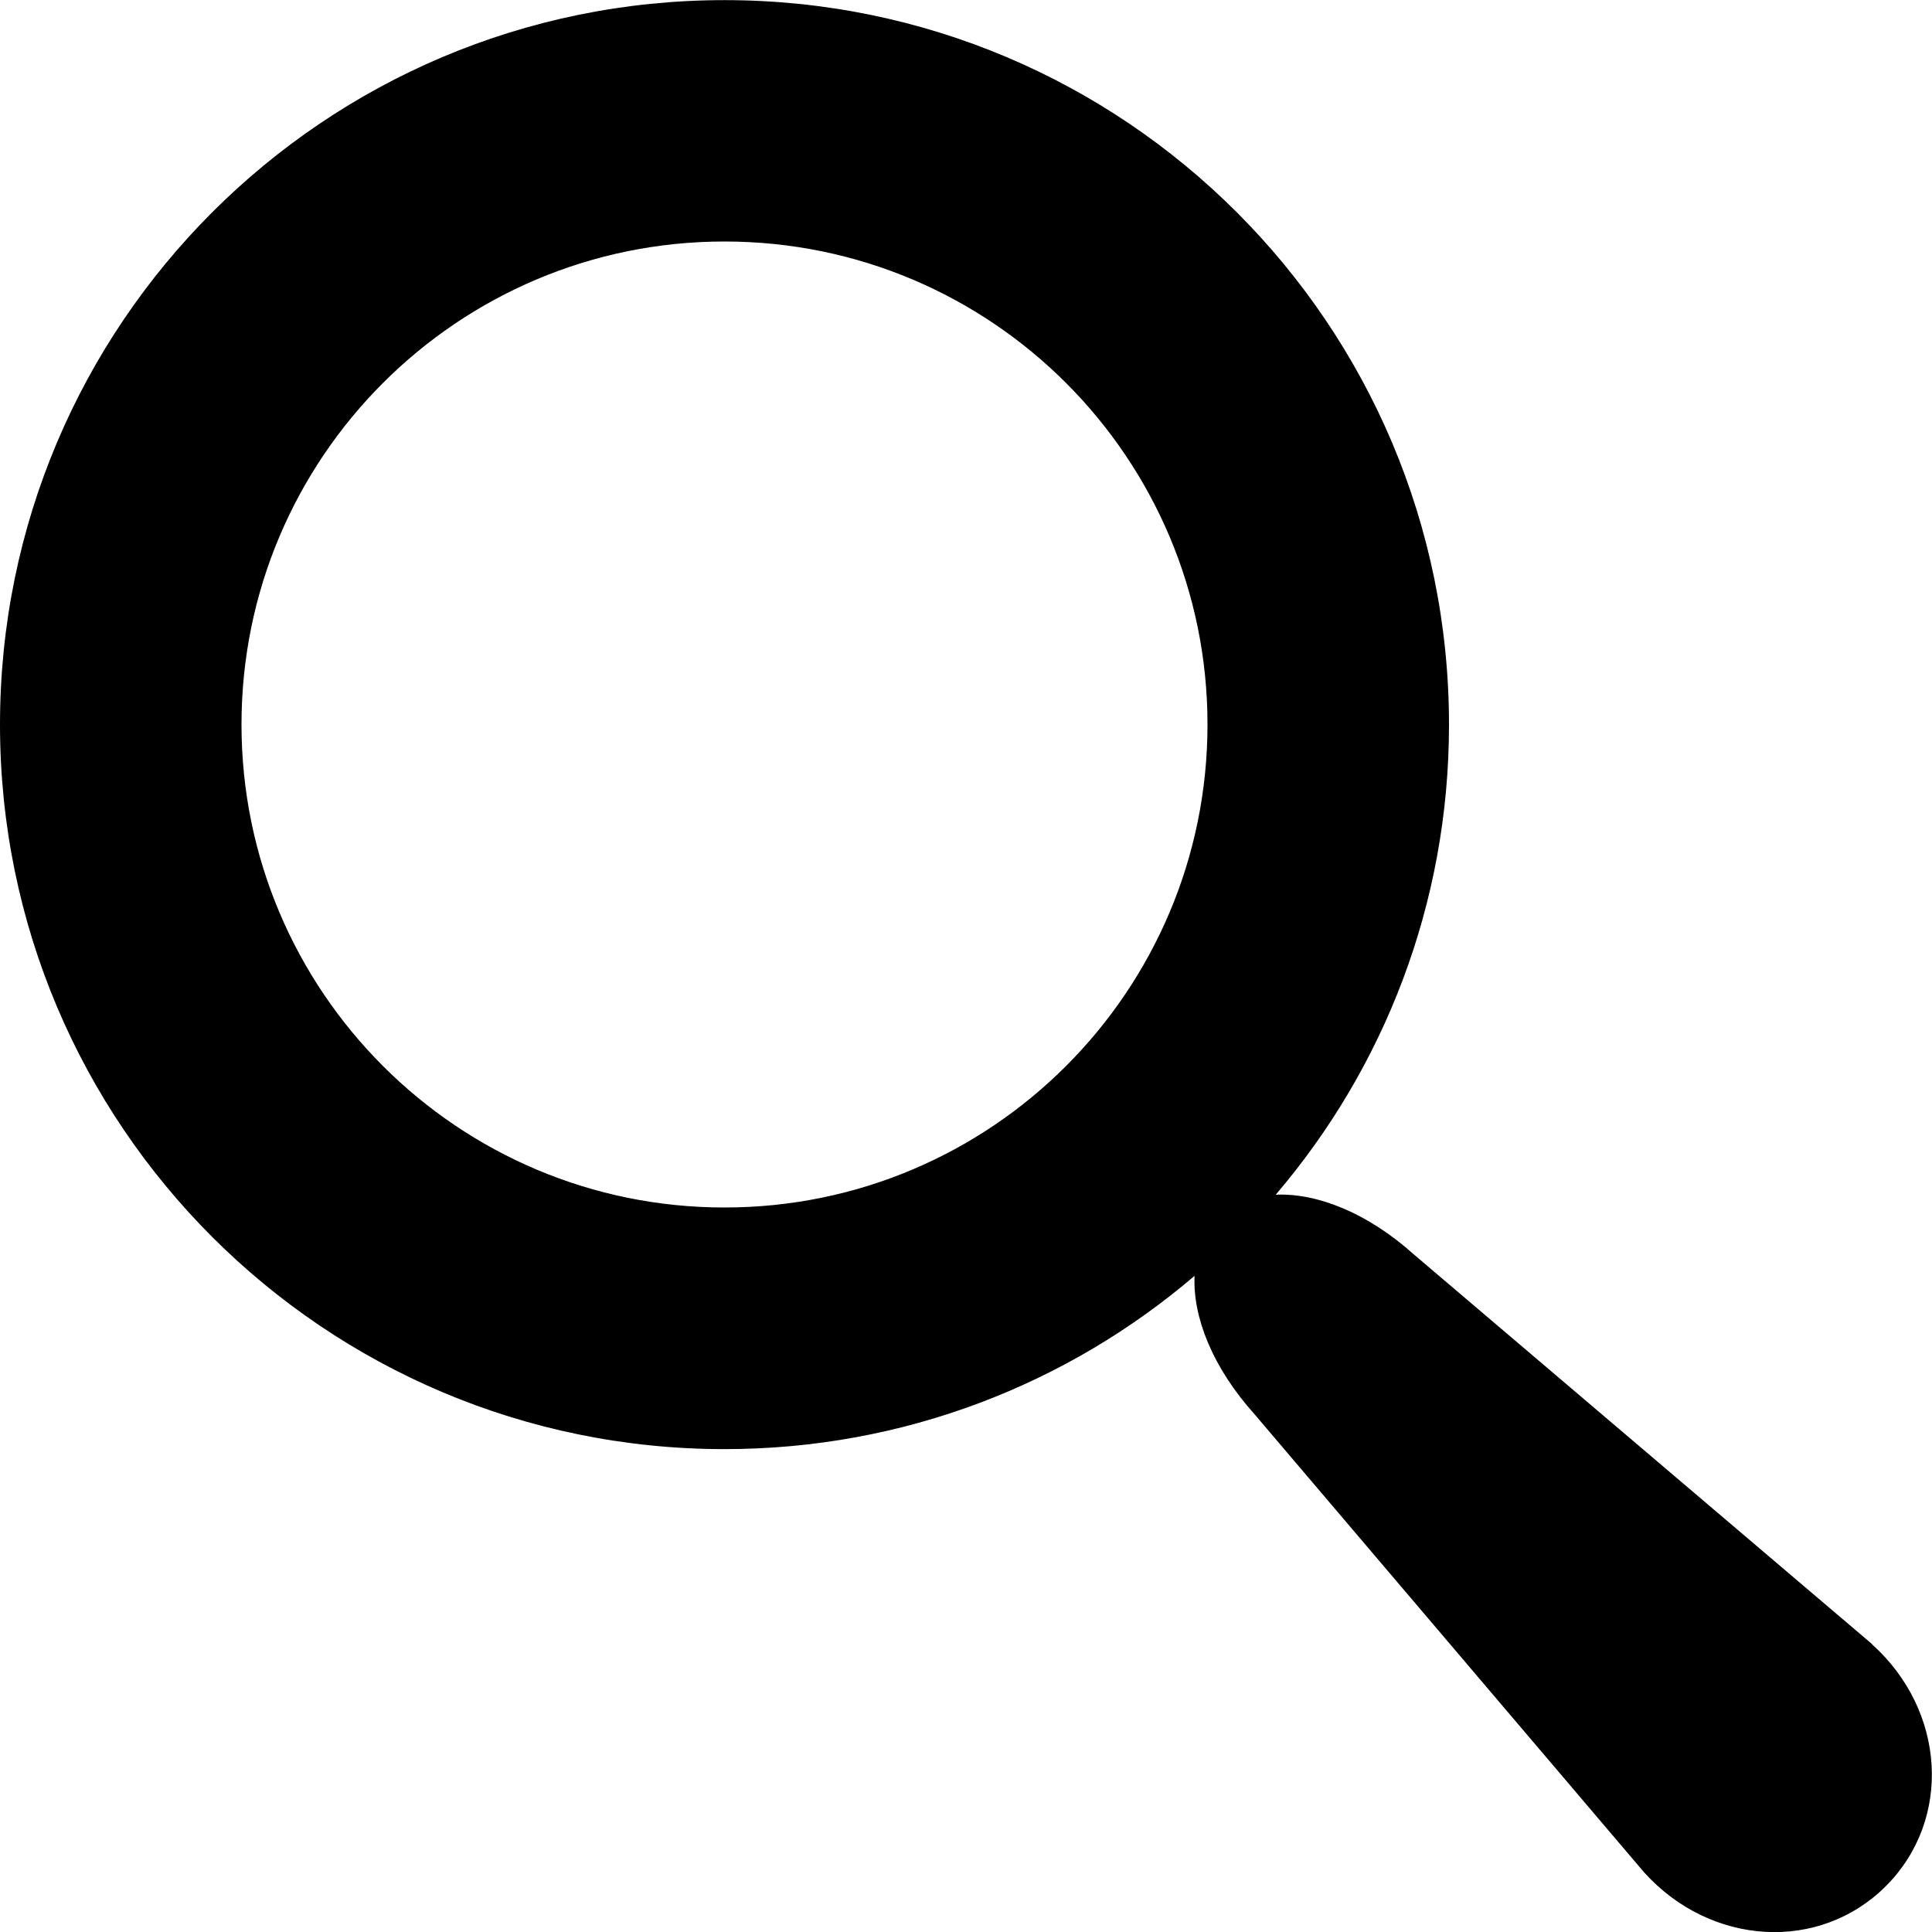
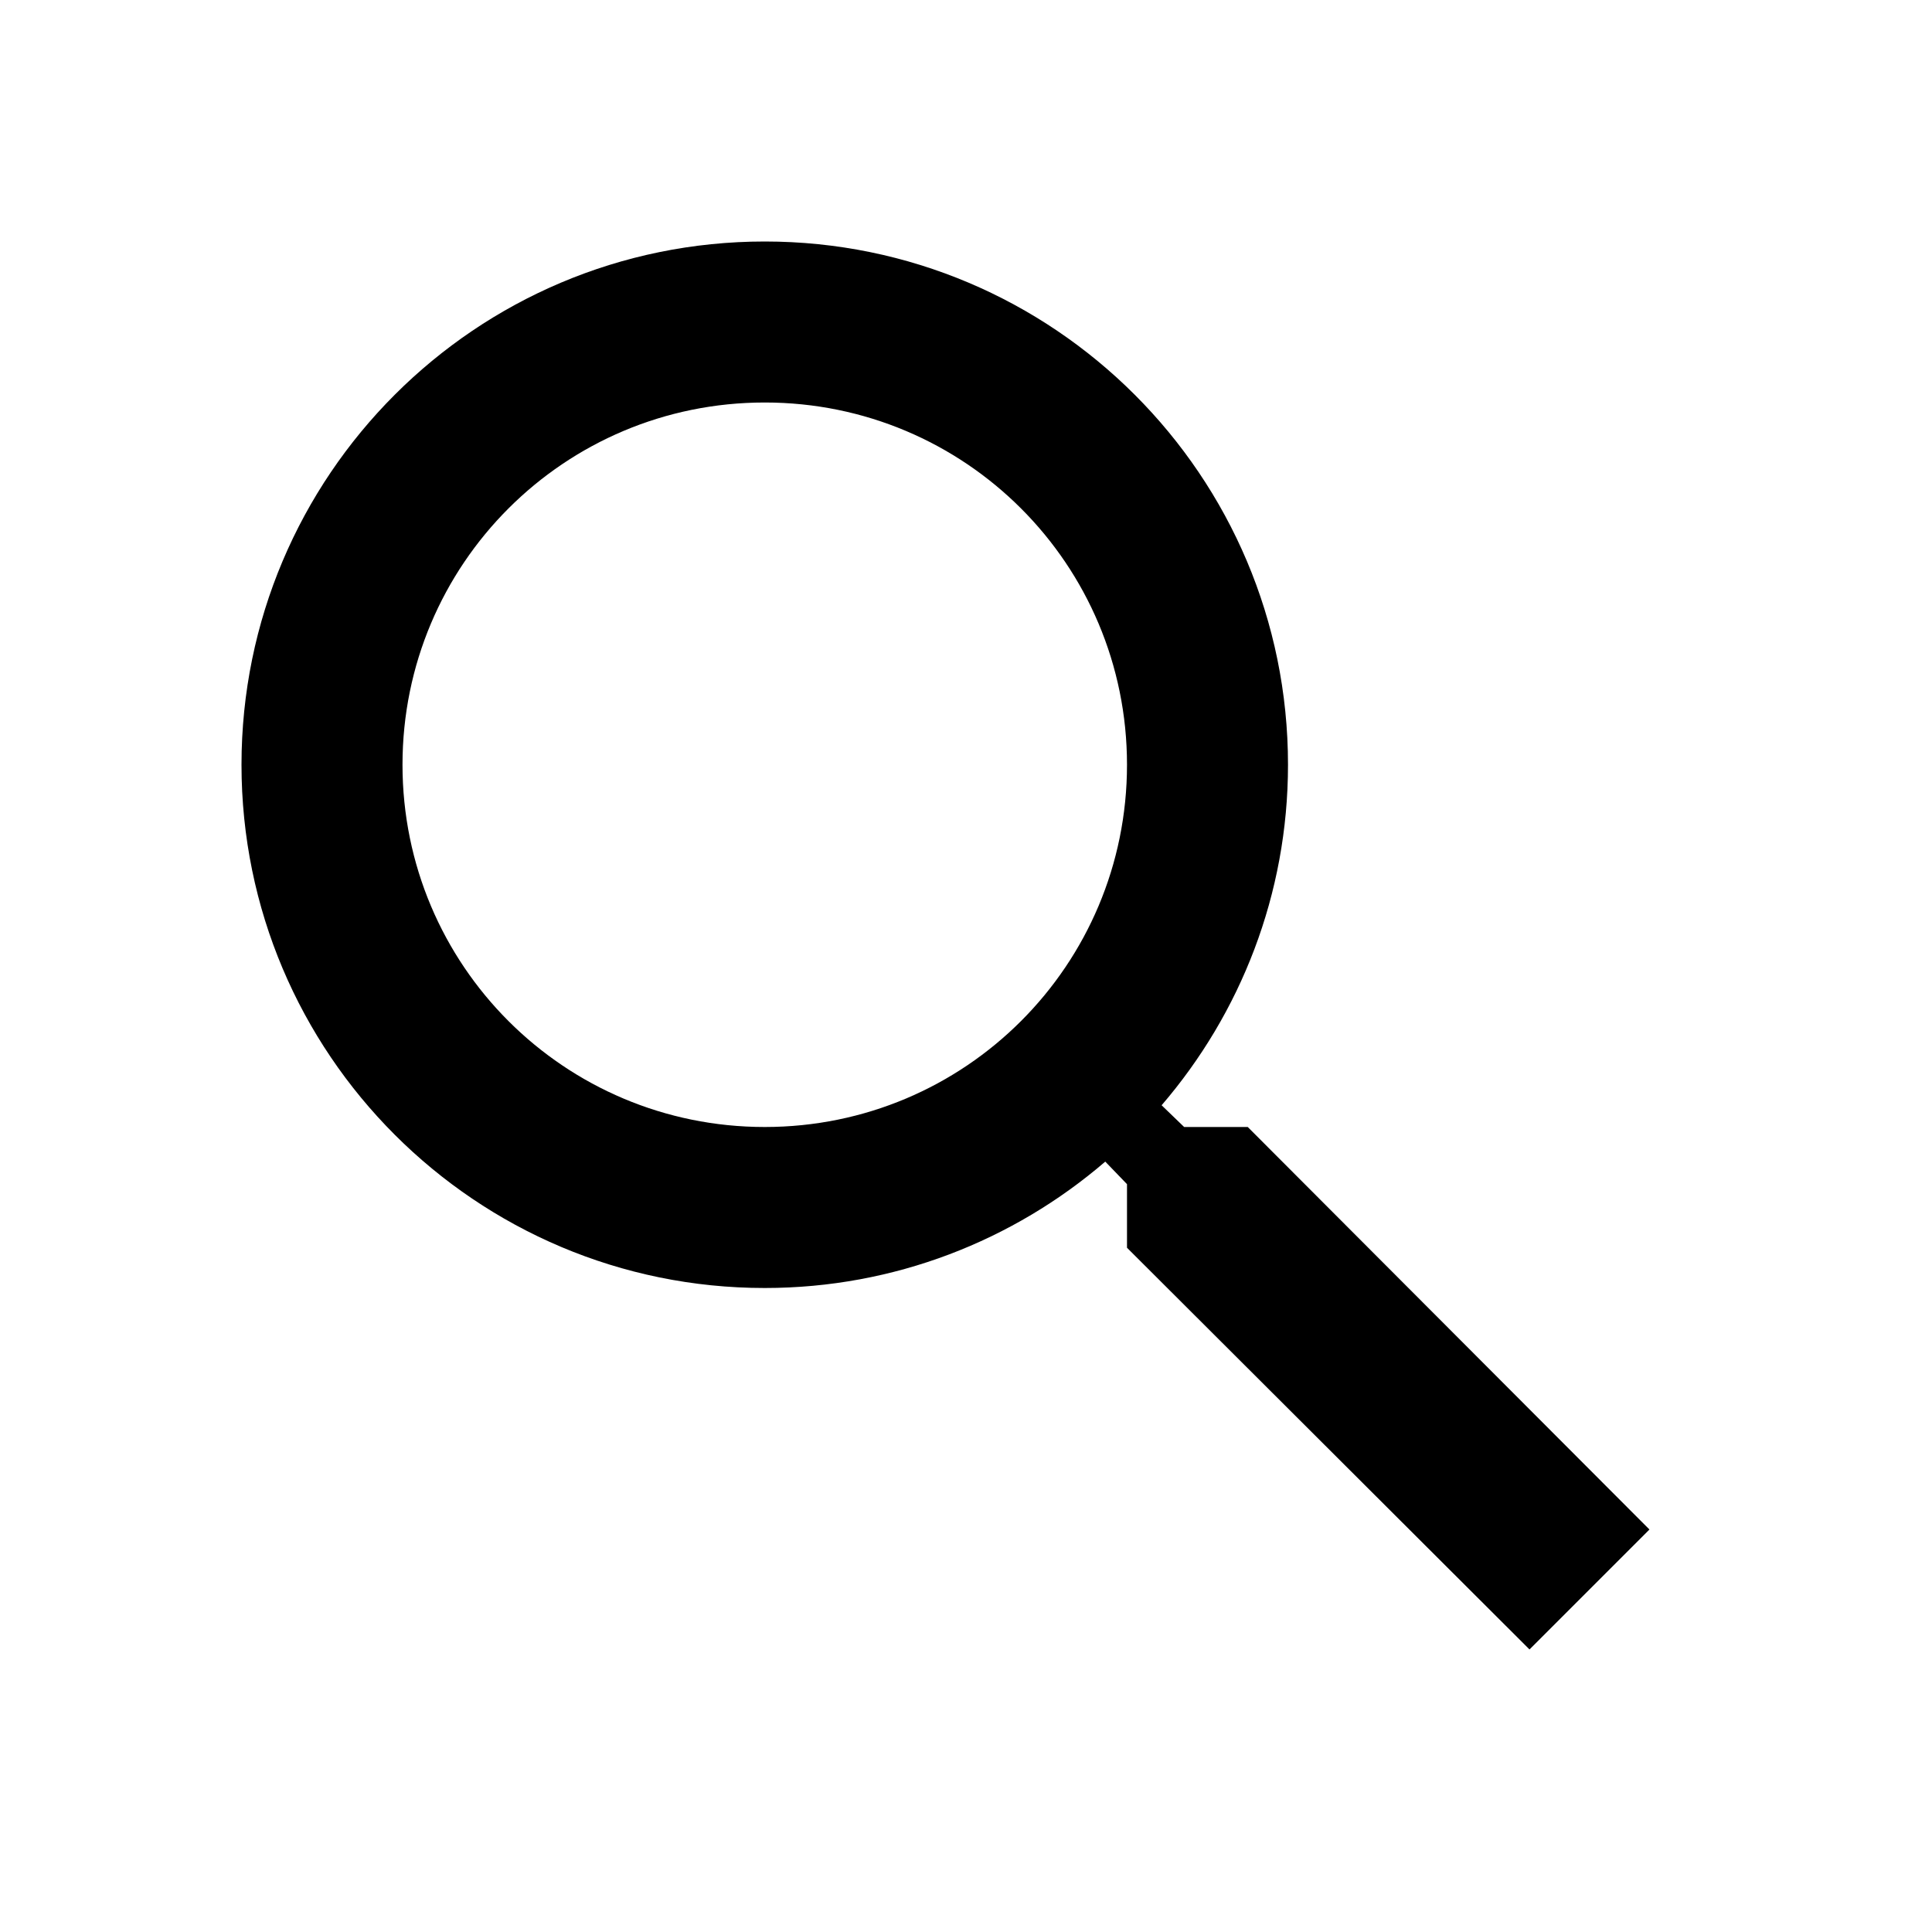
- <svg xmlns="http://www.w3.org/2000/svg" width="16" height="16" viewBox="0 0 16 16">
-   <path d="M15.504 13.616l-3.79-3.223c-.392-.353-.811-.514-1.149-.499C11.46 8.846 12 7.487 12 6.001c0-3.314-2.686-6-6-6s-6 2.686-6 6 2.686 6 6 6c1.486 0 2.845-.54 3.893-1.435-.016.338.146.757.499 1.149l3.223 3.79c.552.613 1.453.665 2.003.115s.498-1.452-.115-2.003zM6 10c-2.209 0-4-1.791-4-4s1.791-4 4-4 4 1.791 4 4-1.791 4-4 4z" />
+ <svg xmlns="http://www.w3.org/2000/svg" width="24" height="24" viewBox="0 0 24 24">
+   <path d="M15.5 14h-.79l-.28-.27C15.41 12.59 16 11.11 16 9.5 16 5.91 13.09 3 9.5 3S3 5.91 3 9.5 5.91 16 9.5 16c1.61 0 3.09-.59 4.23-1.57l.27.28v.79l5 4.99L20.49 19l-4.99-5zm-6 0C7.01 14 5 11.99 5 9.5S7.01 5 9.5 5 14 7.01 14 9.5 11.99 14 9.5 14z" />
</svg>
